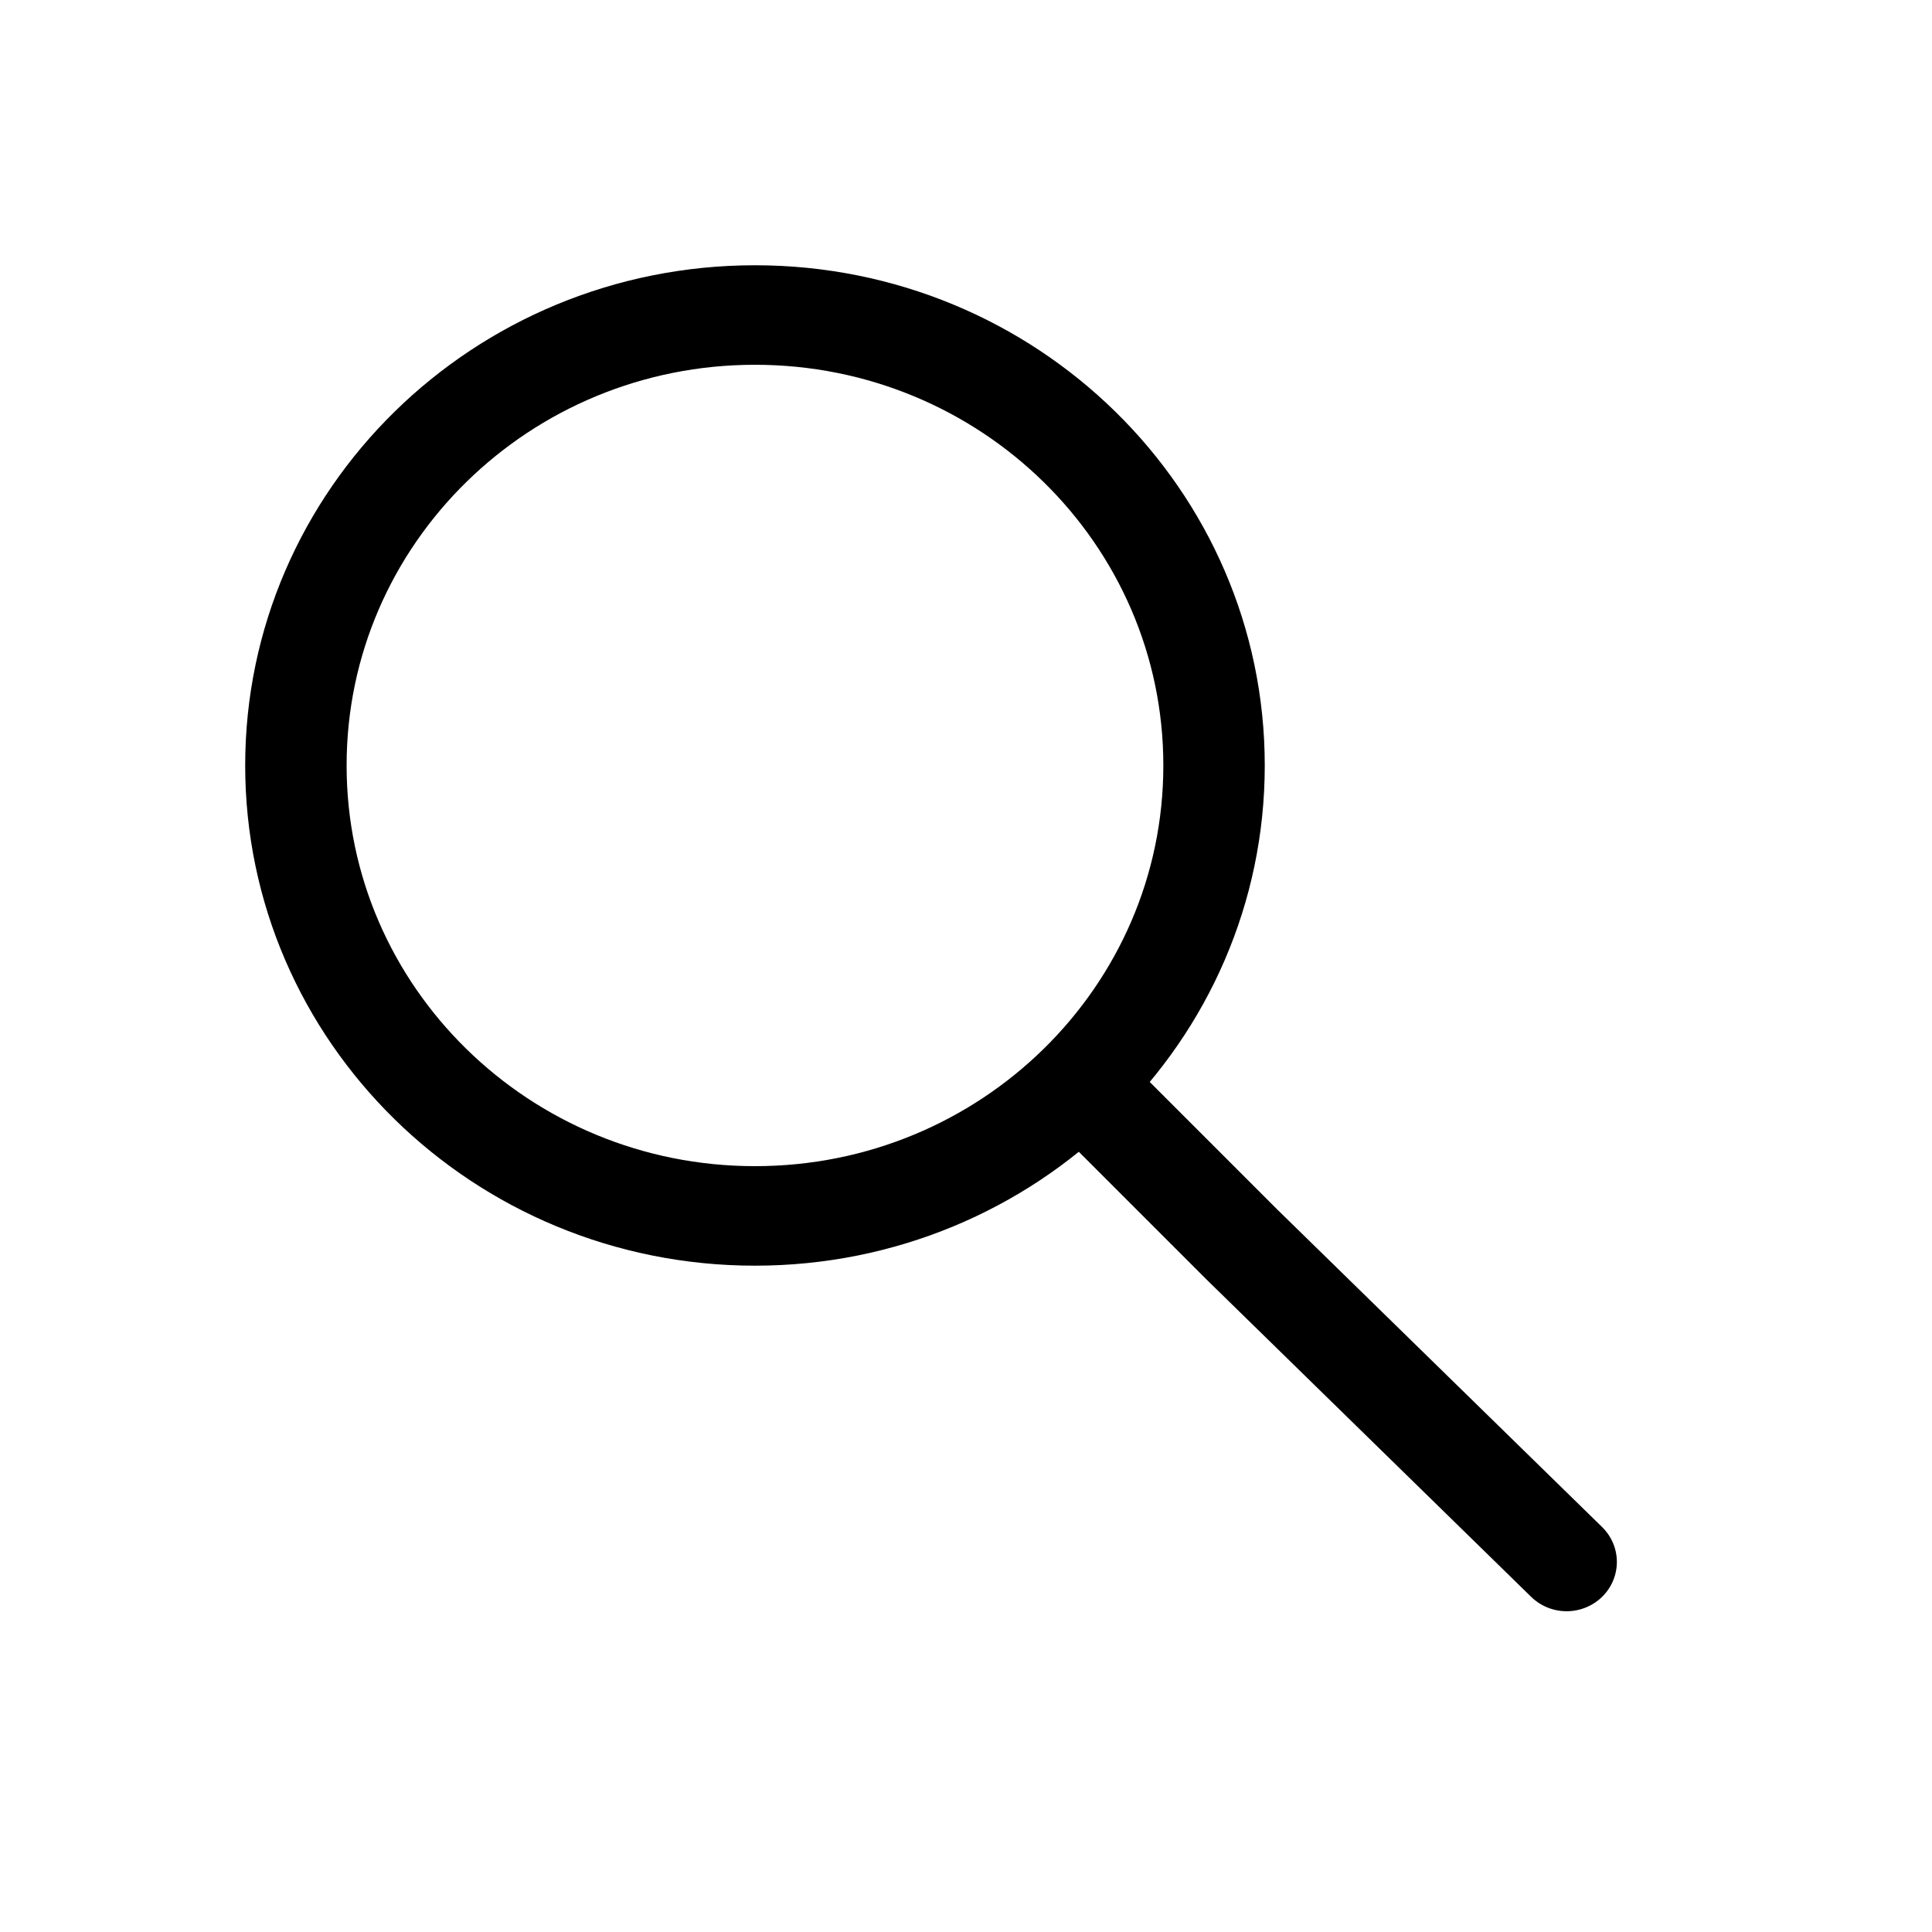
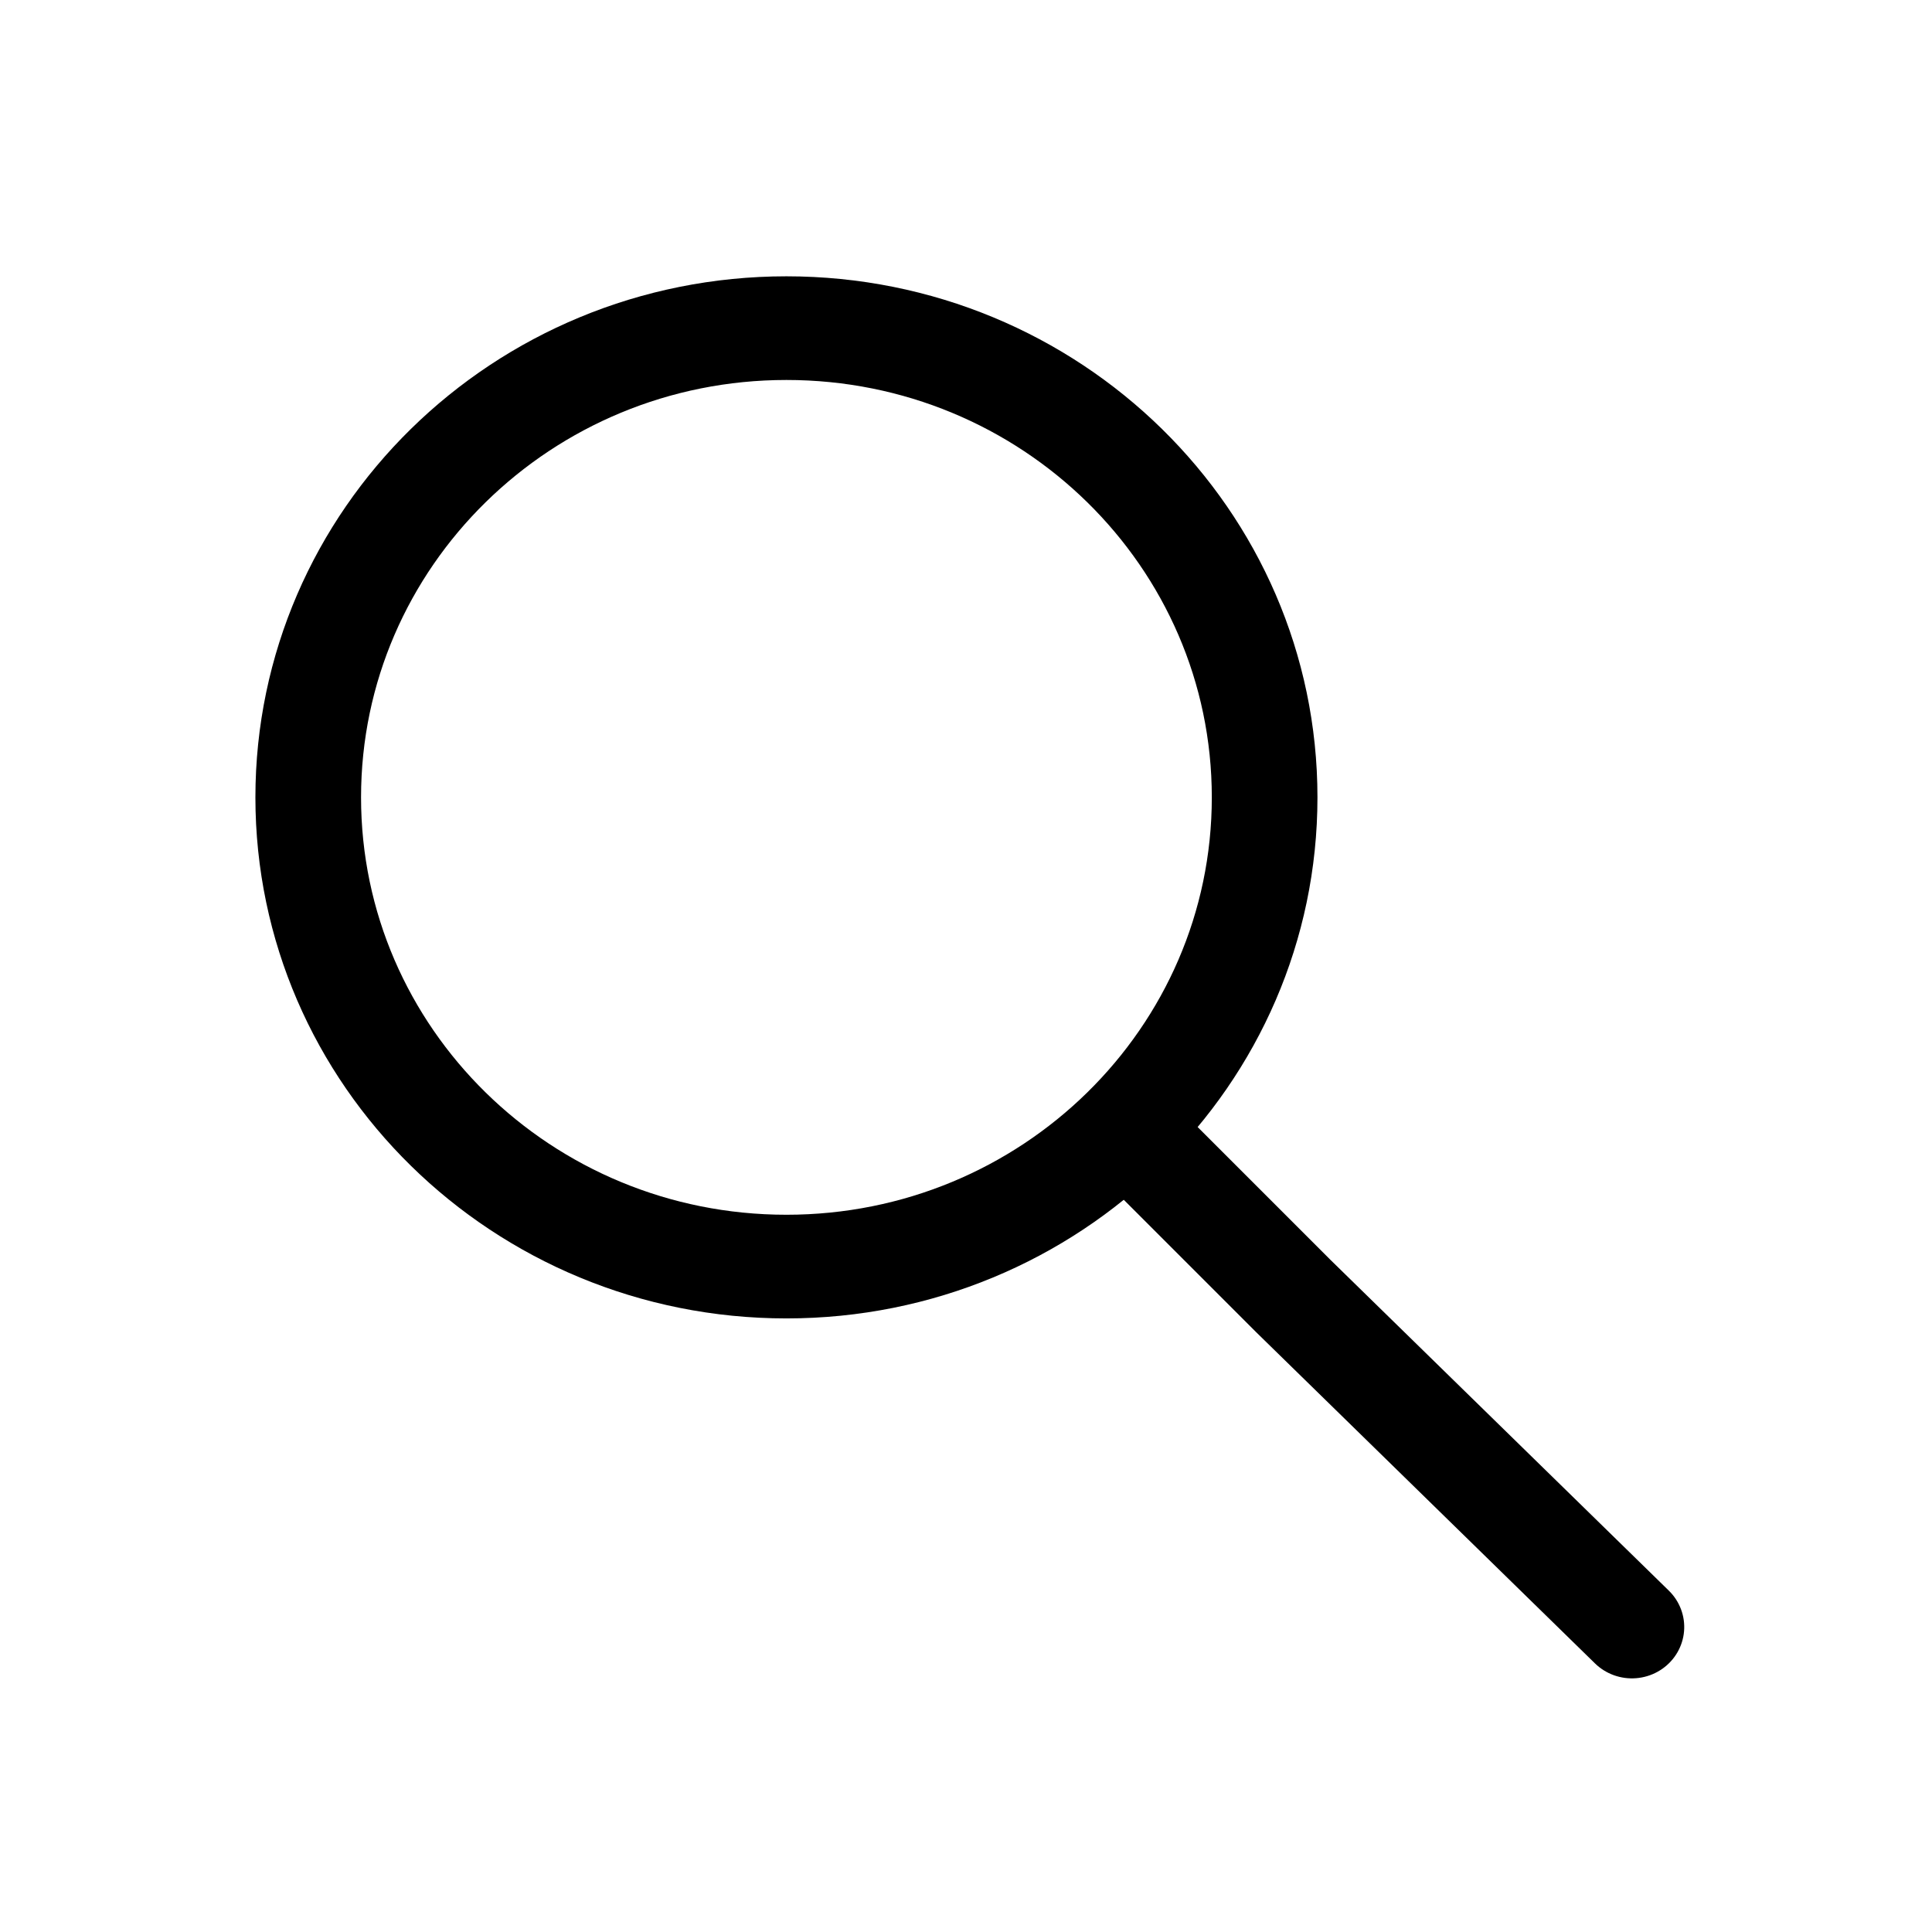
- <svg xmlns="http://www.w3.org/2000/svg" width="25px" height="25px" version="1.1" xml:space="preserve" style="fill-rule:evenodd;clip-rule:evenodd;stroke-linecap:round;stroke-linejoin:round;stroke-miterlimit:1.5;">
+ <svg xmlns="http://www.w3.org/2000/svg" width="24px" height="24px" version="1.1" xml:space="preserve" style="fill-rule:evenodd;clip-rule:evenodd;stroke-linecap:round;stroke-linejoin:round;stroke-miterlimit:1.5;">
  <g transform="matrix(1,0,0,1,-146,-130)">
    <g id="Search" transform="matrix(0.500559,0,0,0.500867,96.9823,130.123)">
      <rect x="98" y="0" width="48" height="48" style="fill:none;" />
      <g transform="matrix(0.412709,-0.404706,0.412709,0.404706,110.323,41.7597)">
        <path d="M36.087,32.004L36.049,11.669L36.138,2.327" style="fill:none;stroke: currentColor;stroke-width:4.45px;" />
      </g>
      <g transform="matrix(0.260625,0,0,0.255571,-113.949,-28.9734)">
        <circle cx="887.834" cy="189.786" r="45.535" style="fill:none;stroke: currentColor;stroke-width:10.06px;" />
      </g>
    </g>
  </g>
</svg>
